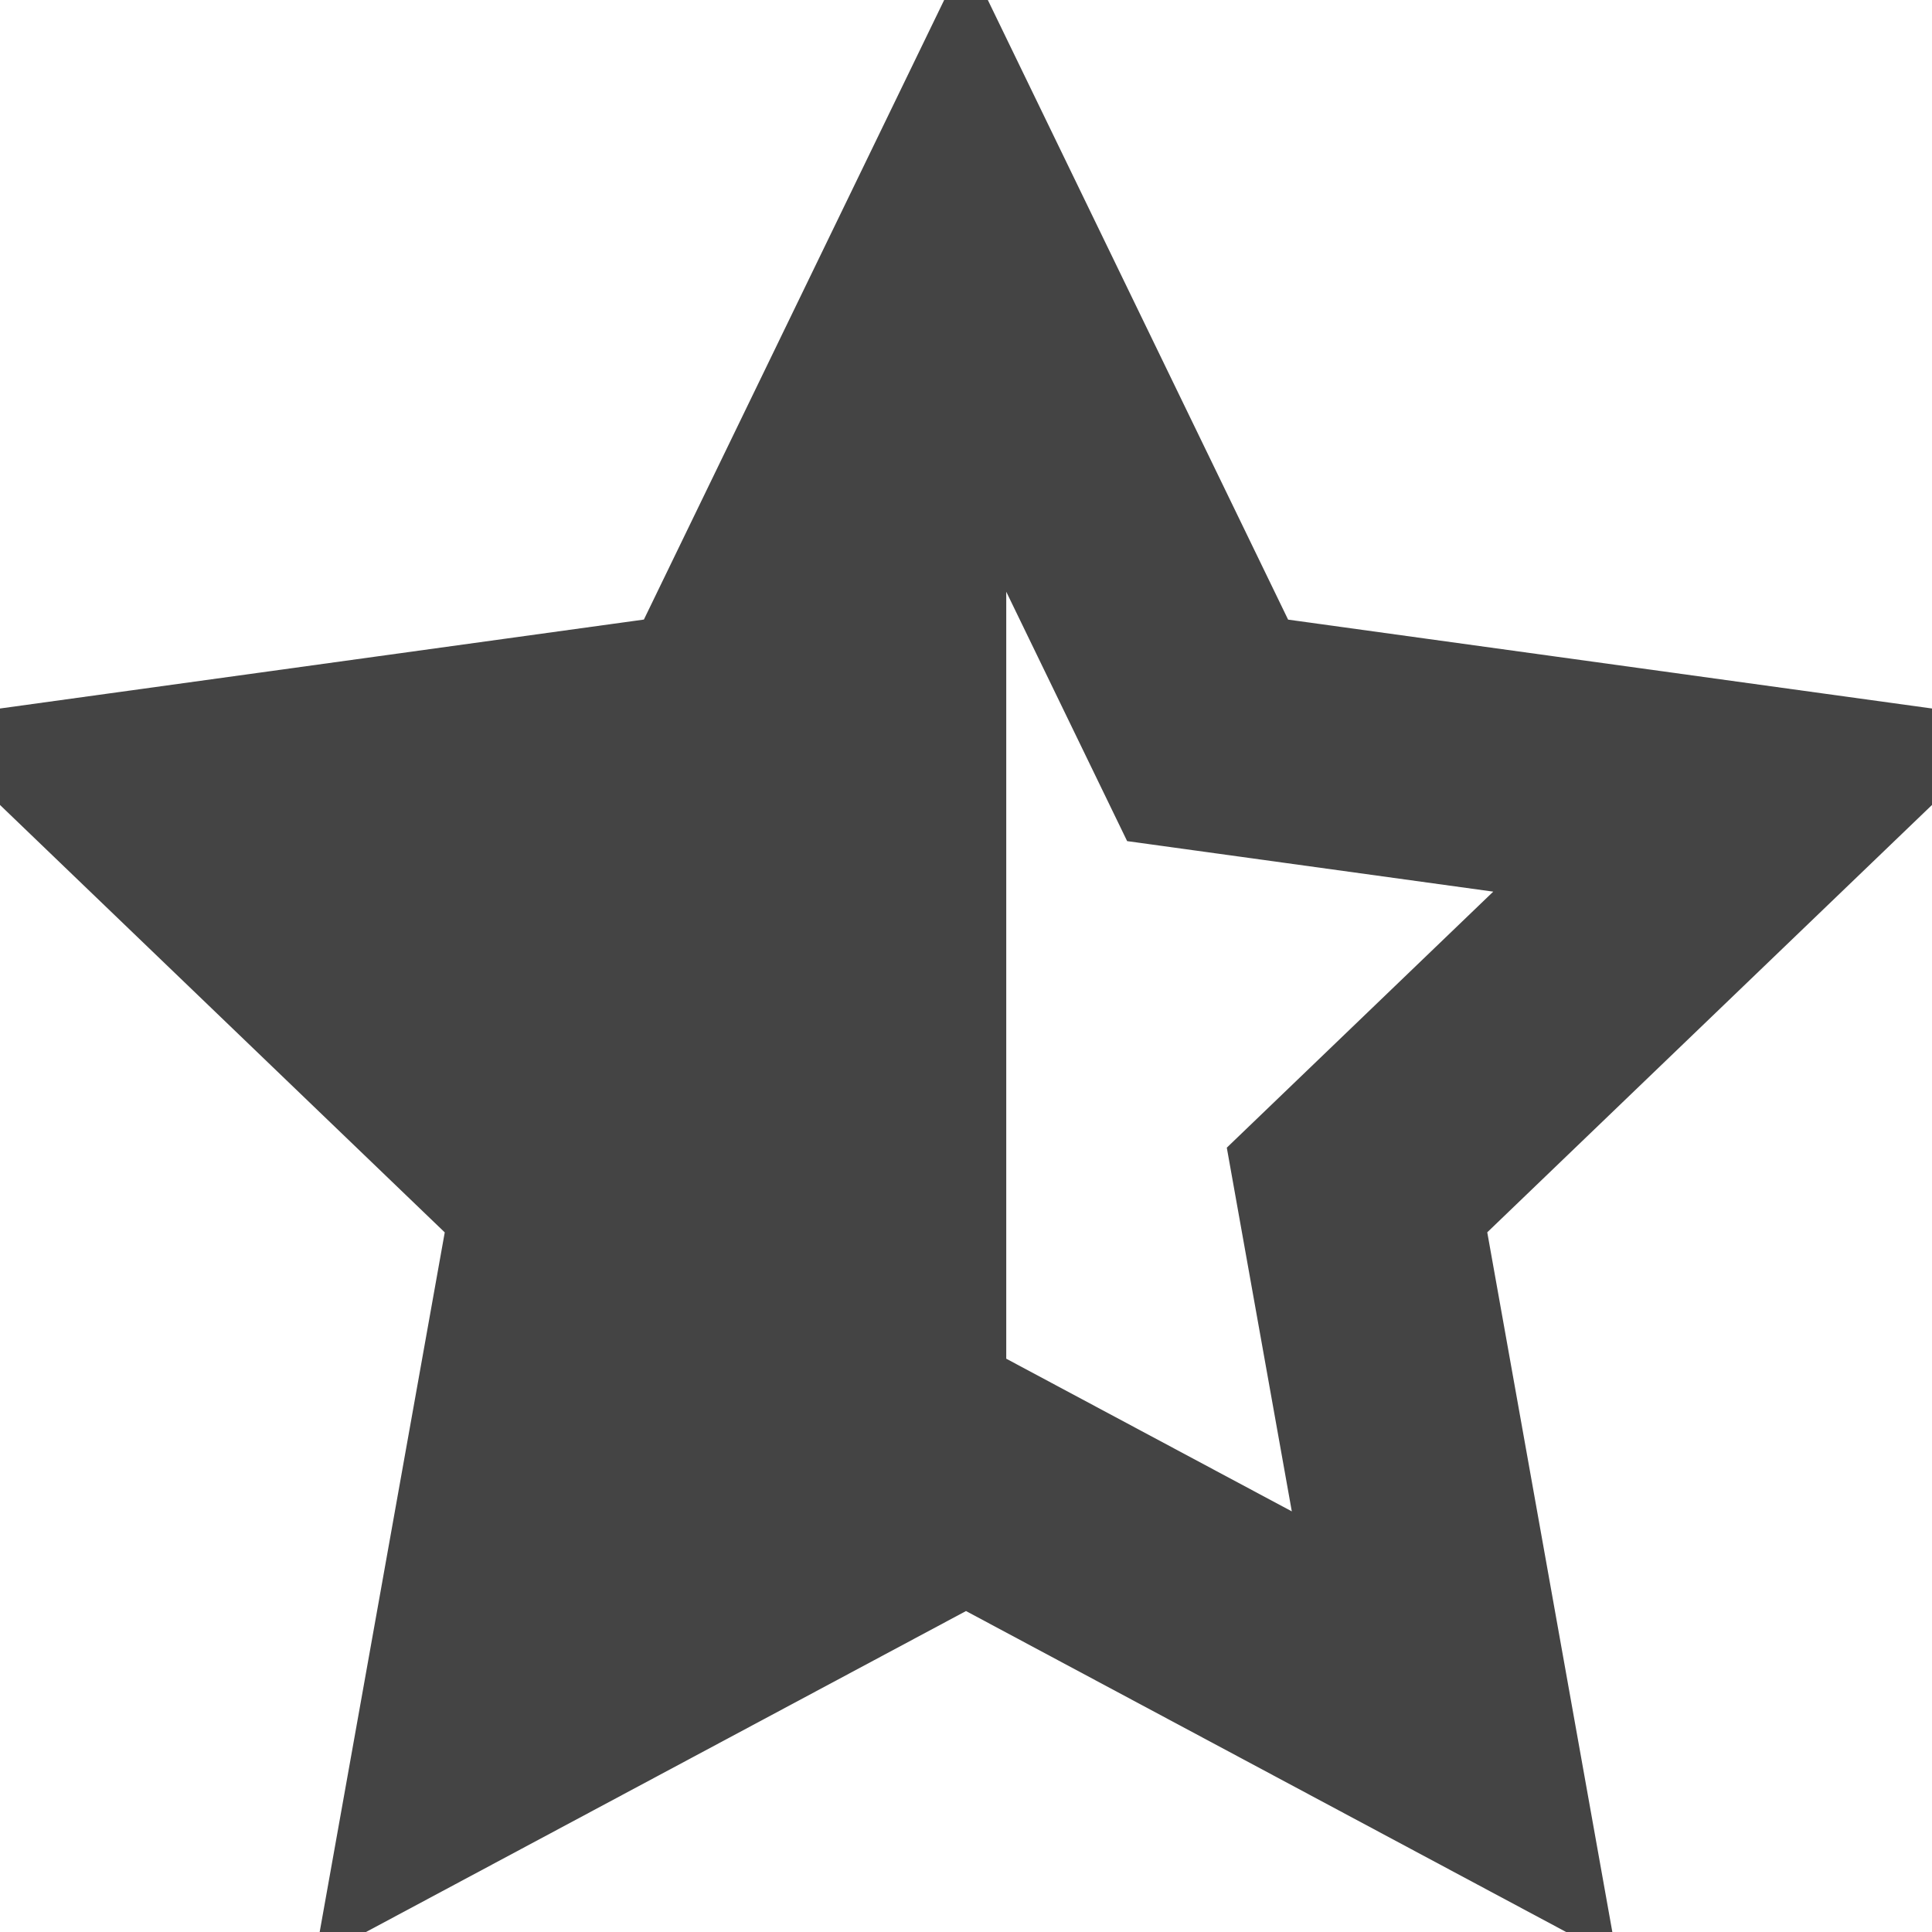
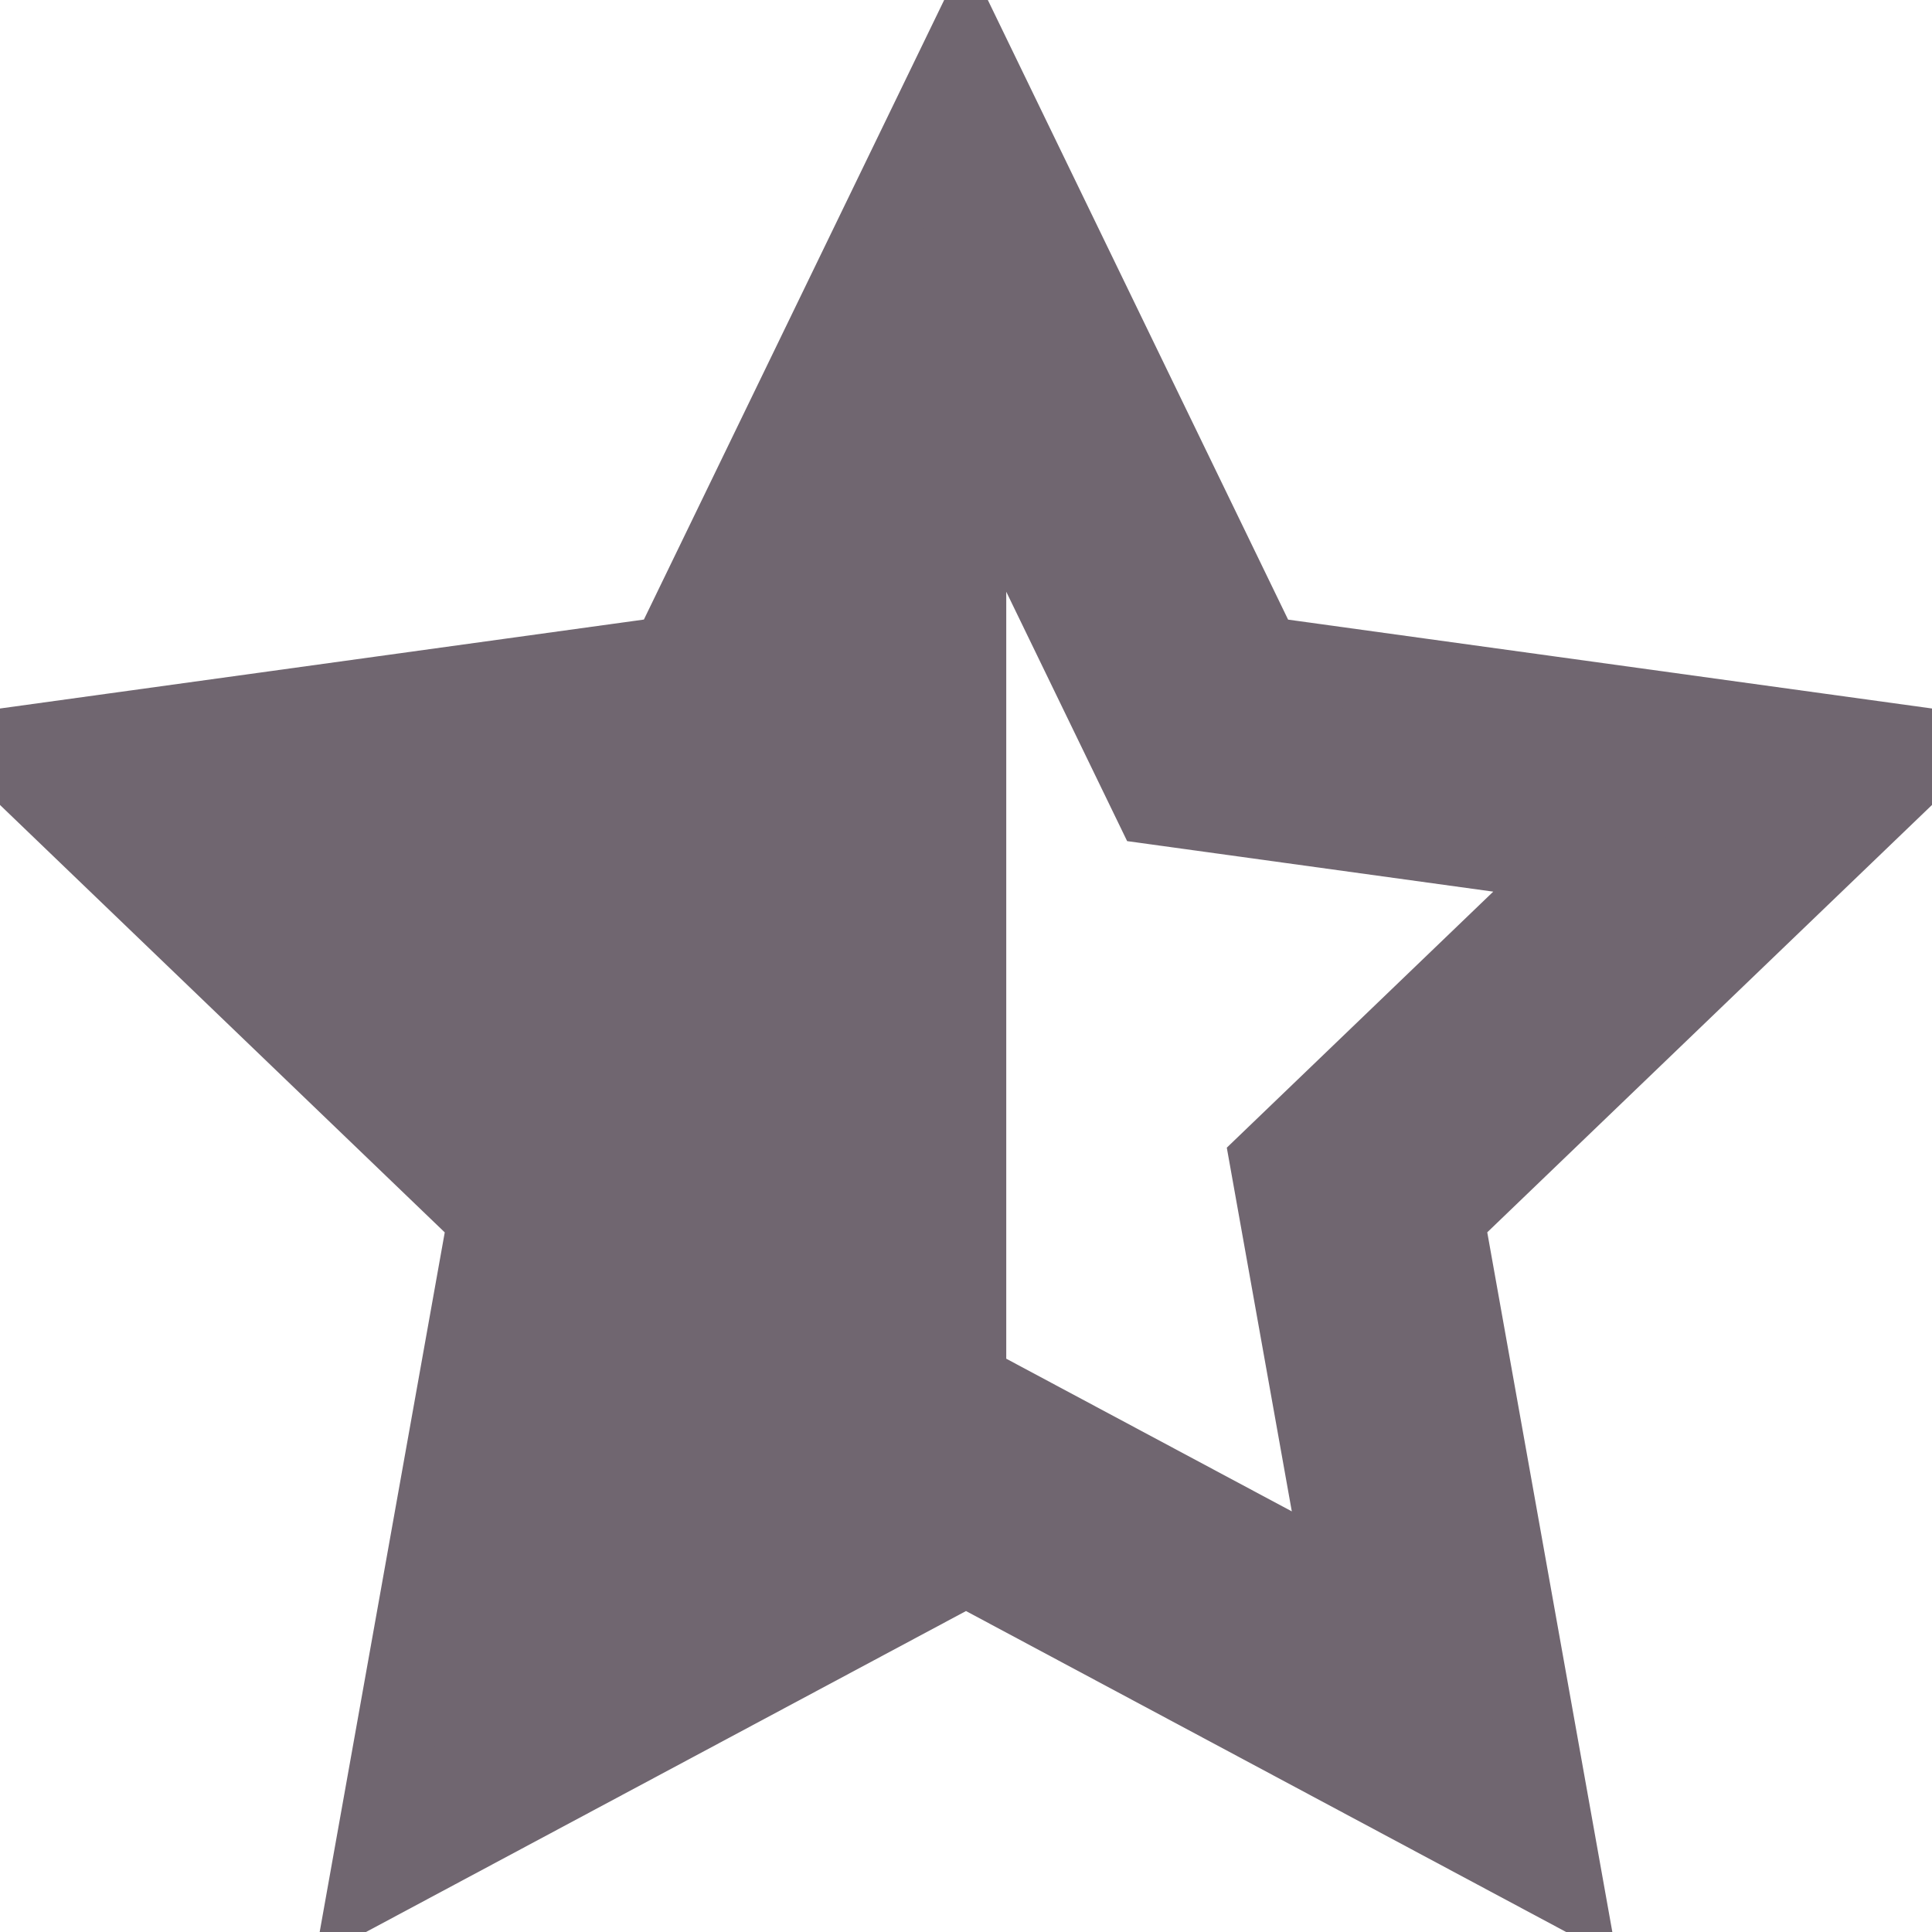
- <svg xmlns="http://www.w3.org/2000/svg" width="24" height="24" stroke="#444" fill="#444" viewBox="0 0 24 24">
+ <svg xmlns="http://www.w3.org/2000/svg" width="24" height="24" stroke="#706670" fill="#706670" viewBox="0 0 24 24">
  <path d="M12 5.173l2.335 4.817 5.305.732-3.861 3.71.942 5.27-4.721-2.524v-12.005zm0-4.586l-3.668 7.568-8.332 1.151 6.064 5.828-1.48 8.279 7.416-3.967 7.416 3.966-1.48-8.279 6.064-5.827-8.332-1.15-3.668-7.569z" />
</svg>
